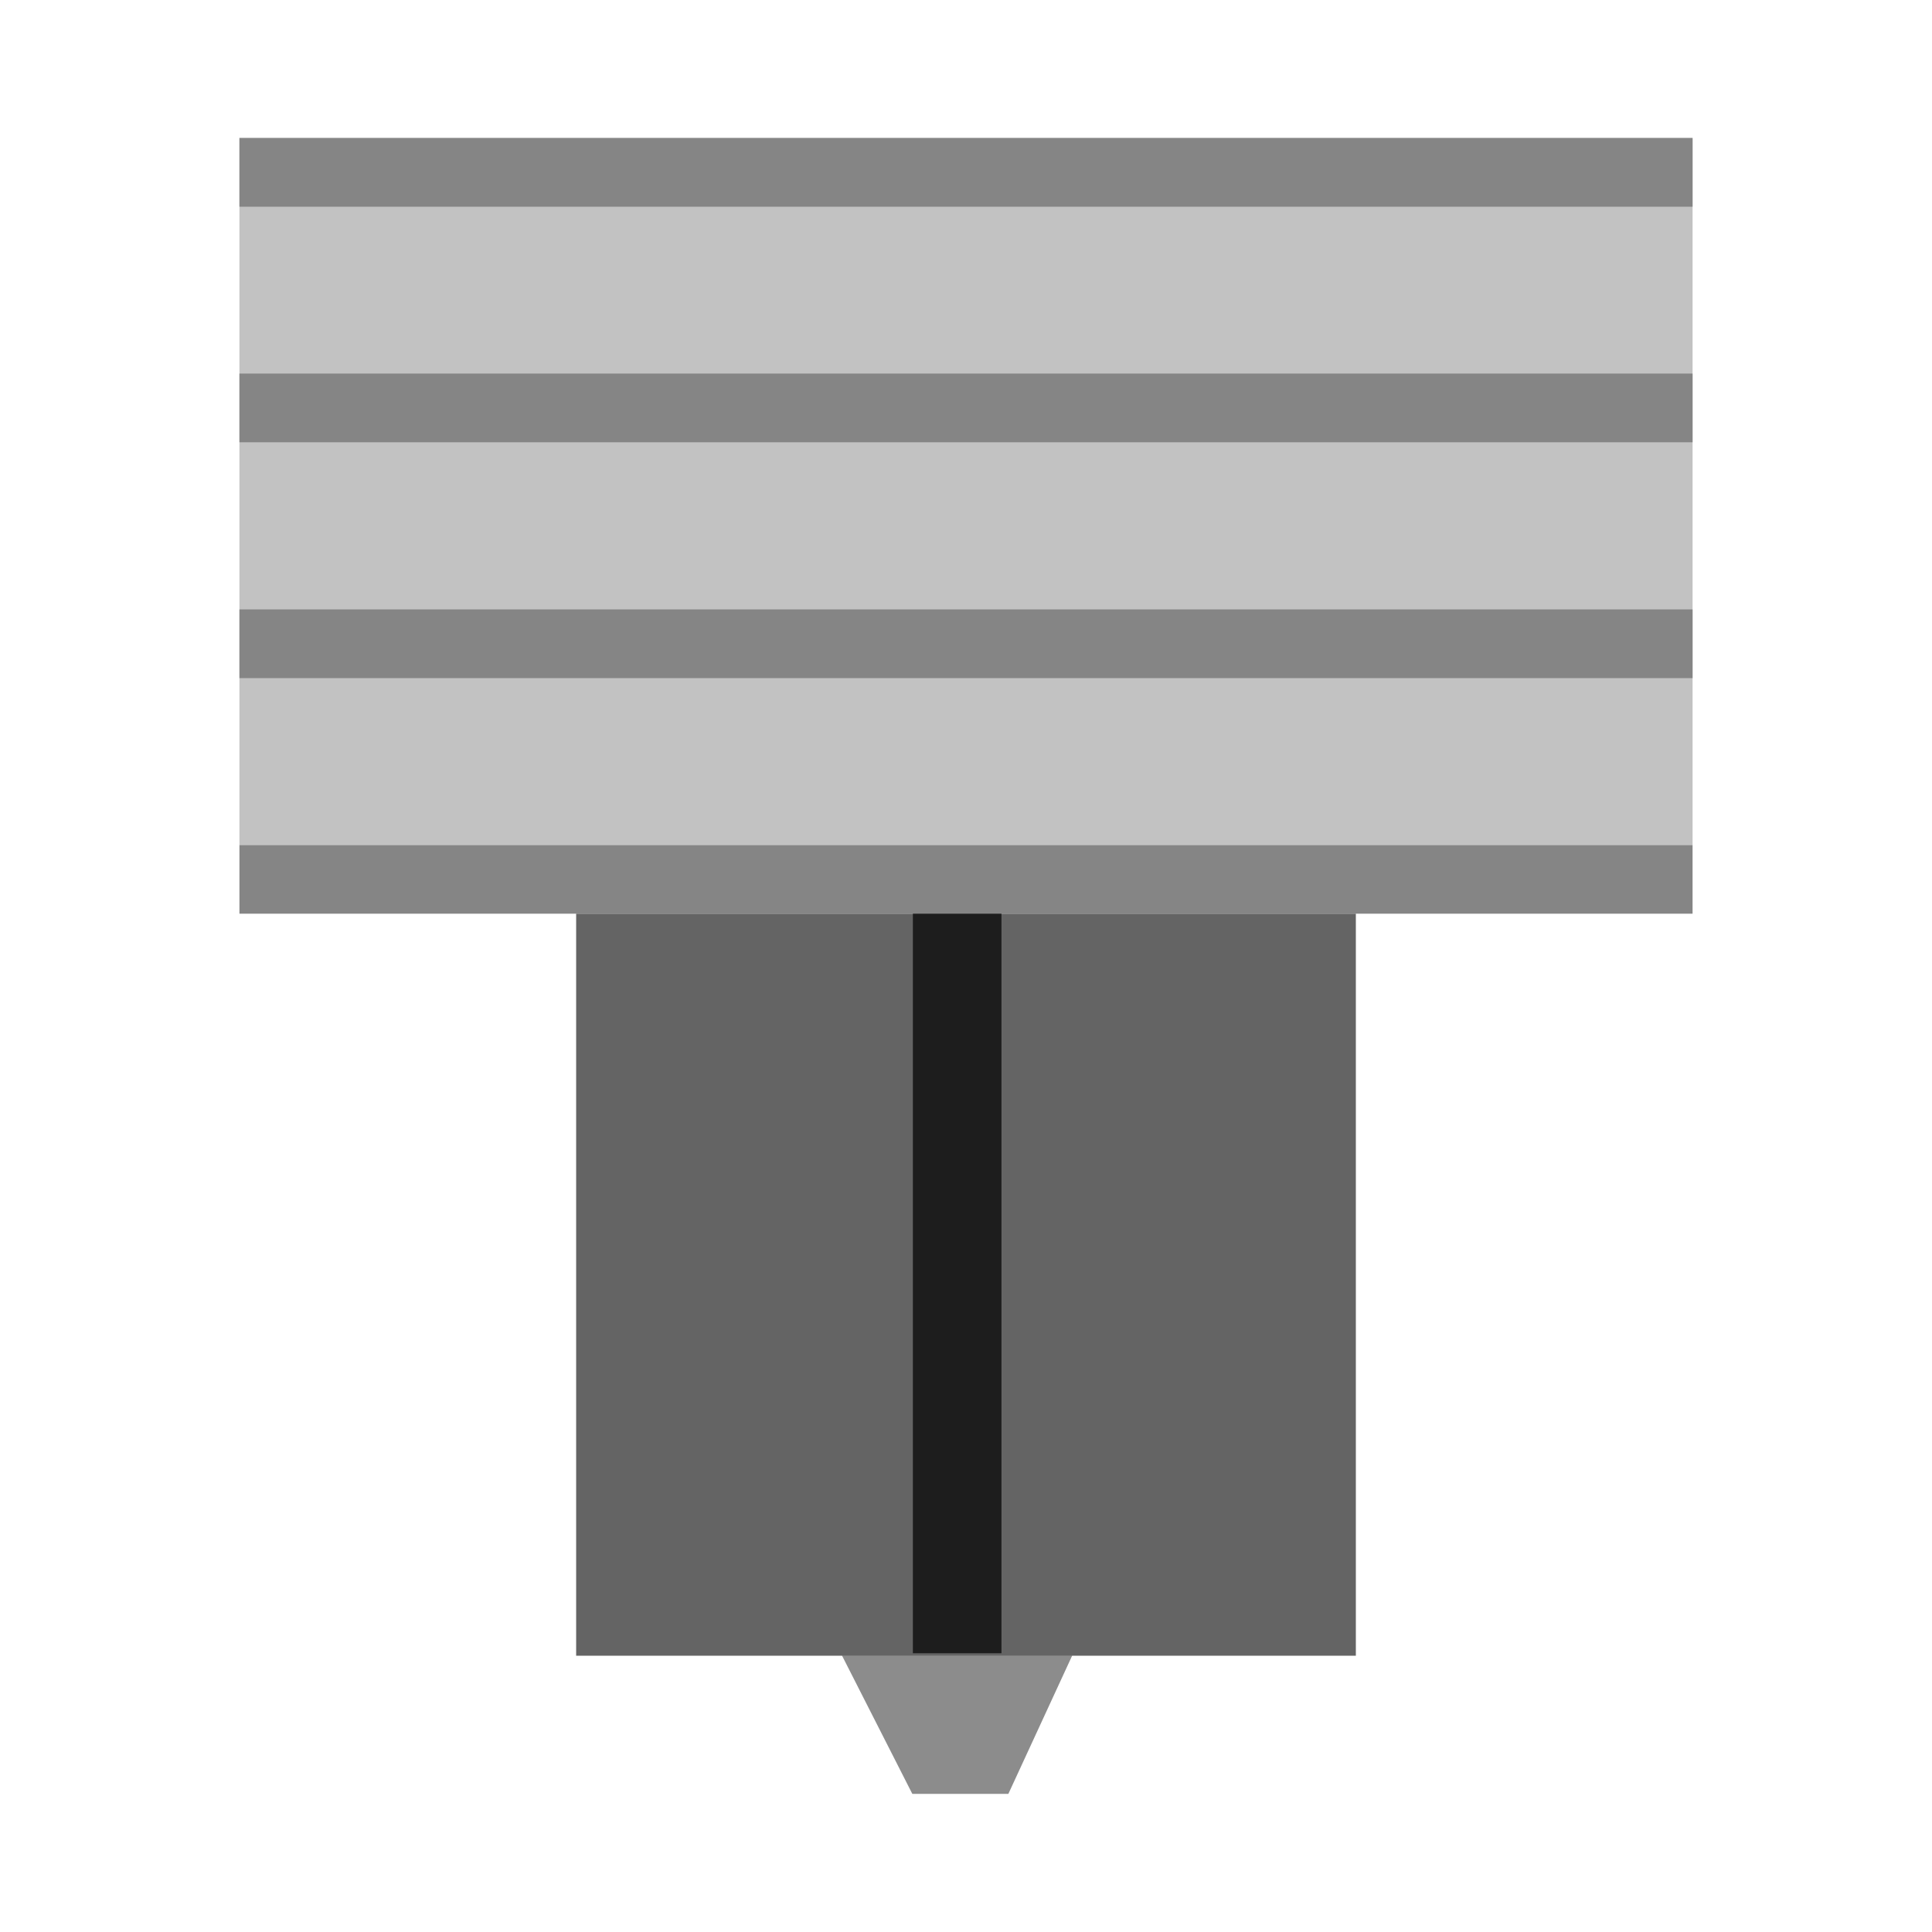
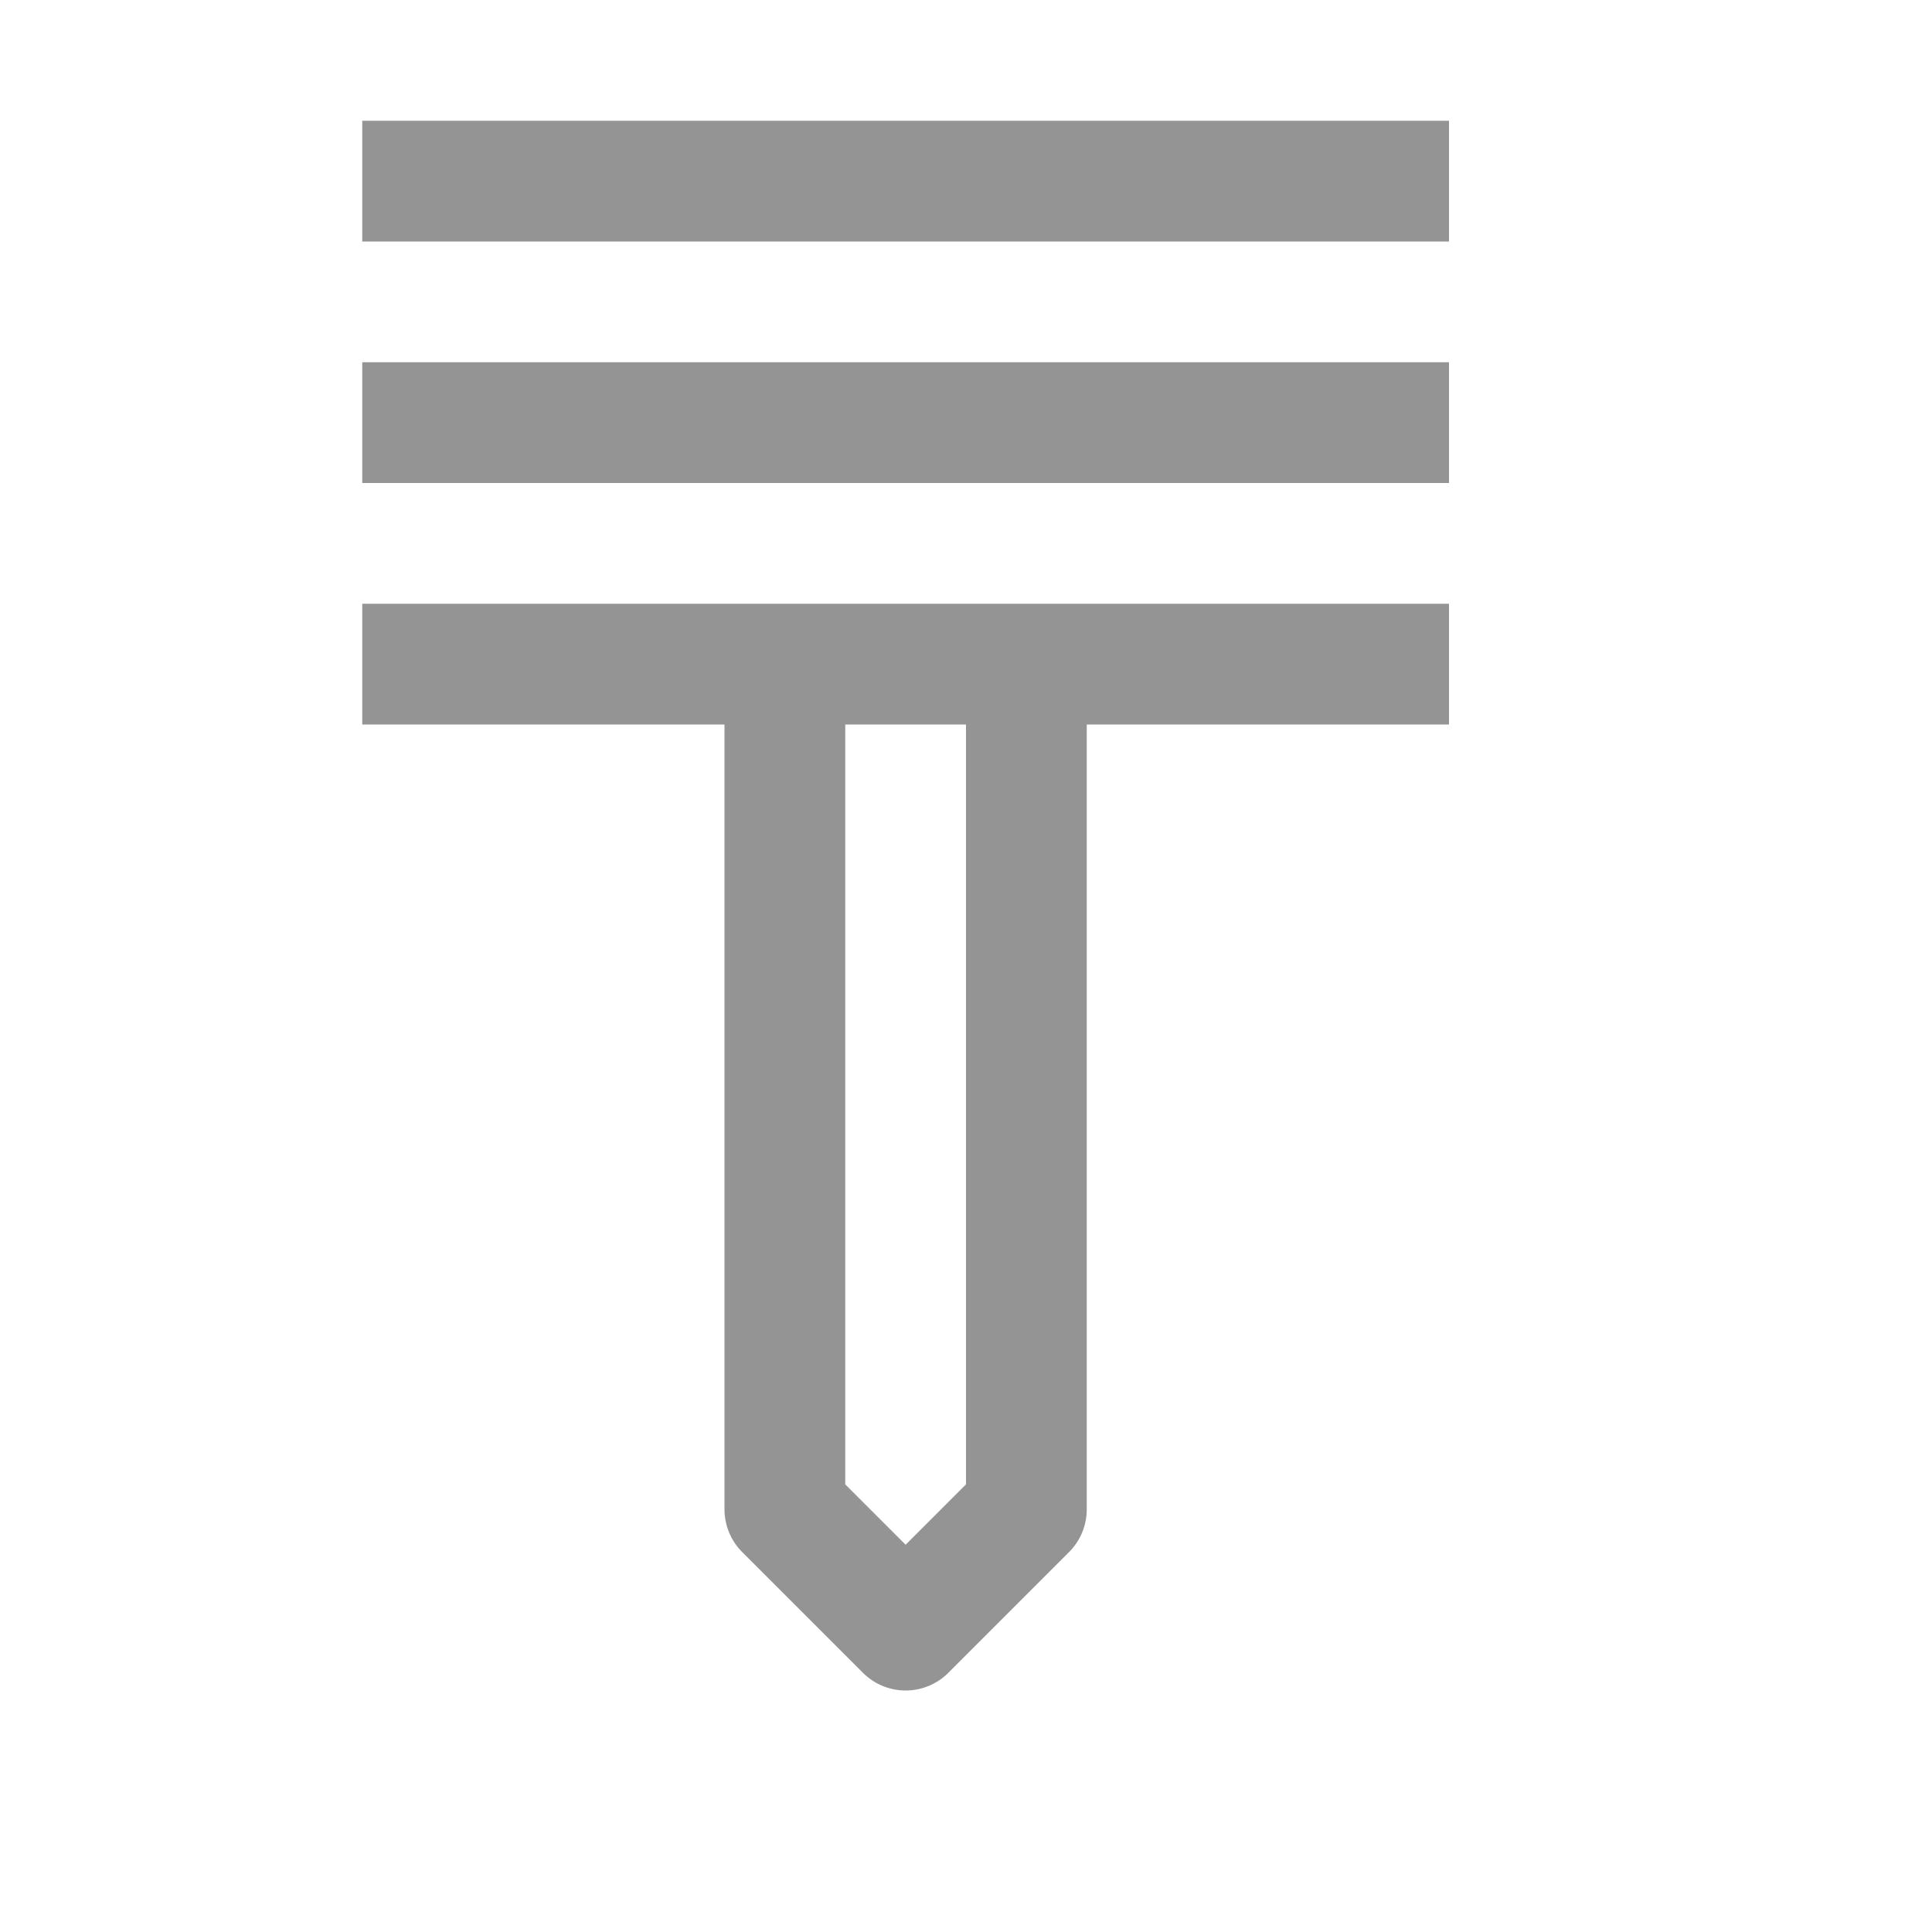
- <svg xmlns="http://www.w3.org/2000/svg" width="14" height="14" viewBox="0 0 14 14" fill="none">
-   <rect x="1.735" y="1" width="10.53" height="5.122" fill="#C2C2C2" />
-   <rect x="1.735" y="1" width="10.53" height="0.498" fill="#858585" />
-   <rect x="1.735" y="2.707" width="10.53" height="0.498" fill="#858585" />
-   <rect x="1.735" y="4.416" width="10.53" height="0.498" fill="#858585" />
-   <rect x="1.735" y="6.123" width="10.53" height="0.498" fill="#858585" />
-   <path d="M6.101 11.996H7.77L7.307 12.999H6.611L6.101 11.996Z" fill="#8C8C8C" />
-   <rect x="4.175" y="6.621" width="5.65" height="5.377" fill="#646464" />
-   <rect x="6.615" y="6.621" width="0.642" height="5.359" fill="#1D1D1D" />
+ <svg xmlns="http://www.w3.org/2000/svg" id="a" viewBox="0 0 16 16">
+   <path d="M3.5,3.5h8M3.5,5.5h8M3.5,1.5h8M6.5,5.5v7l1,1,1-1v-7" style="fill:none; stroke:#949494; stroke-linecap:square; stroke-linejoin:round;" />
</svg>
